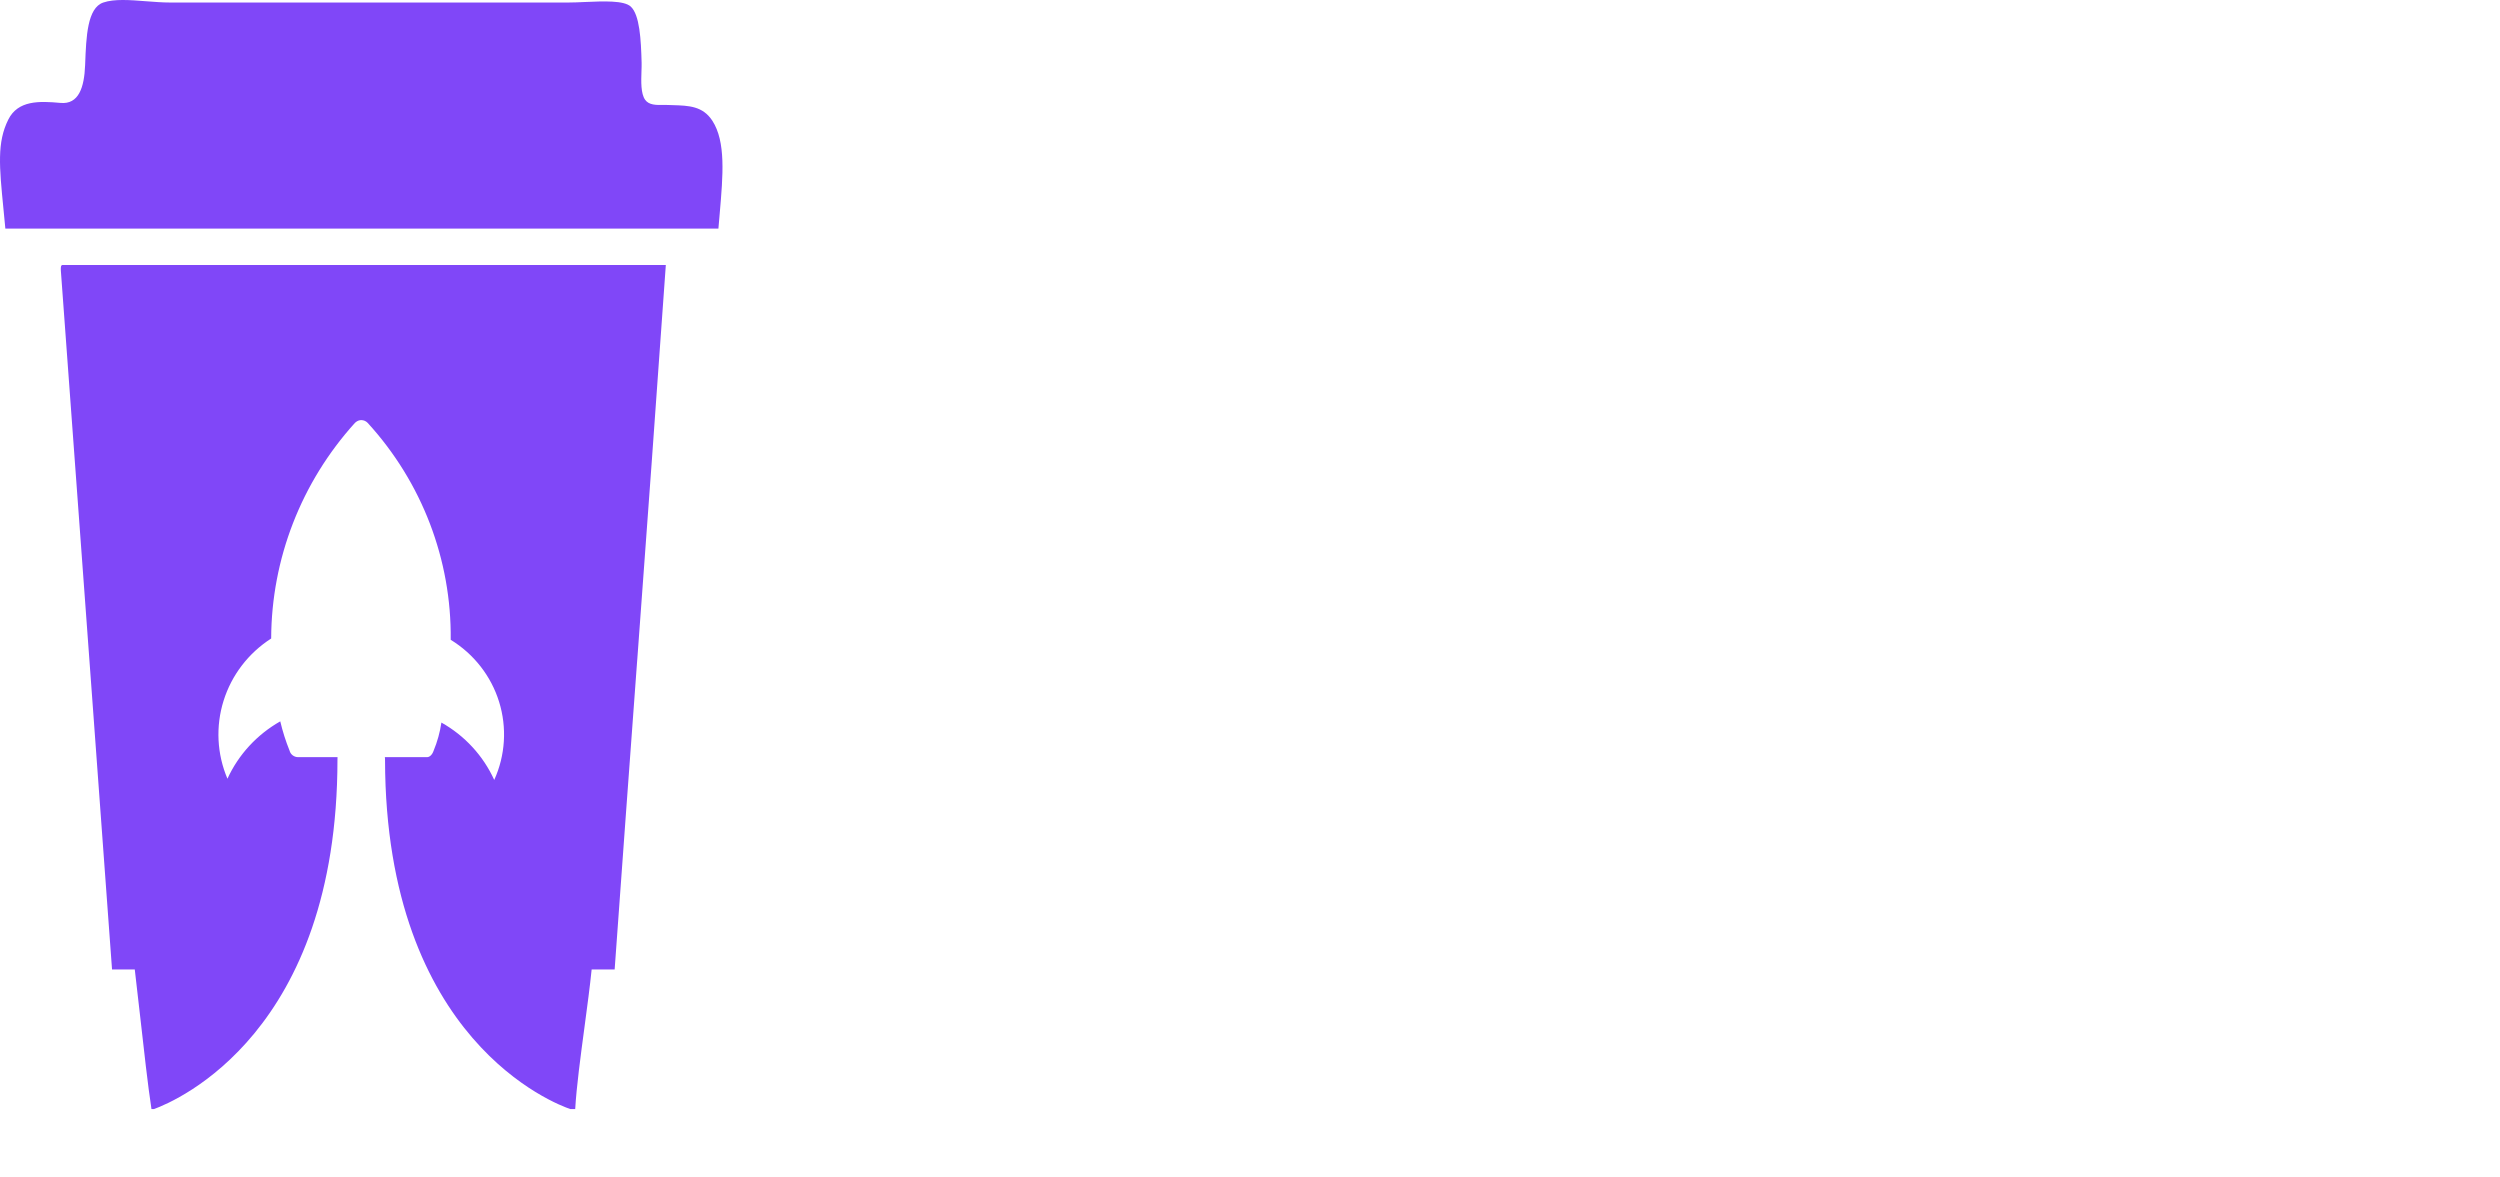
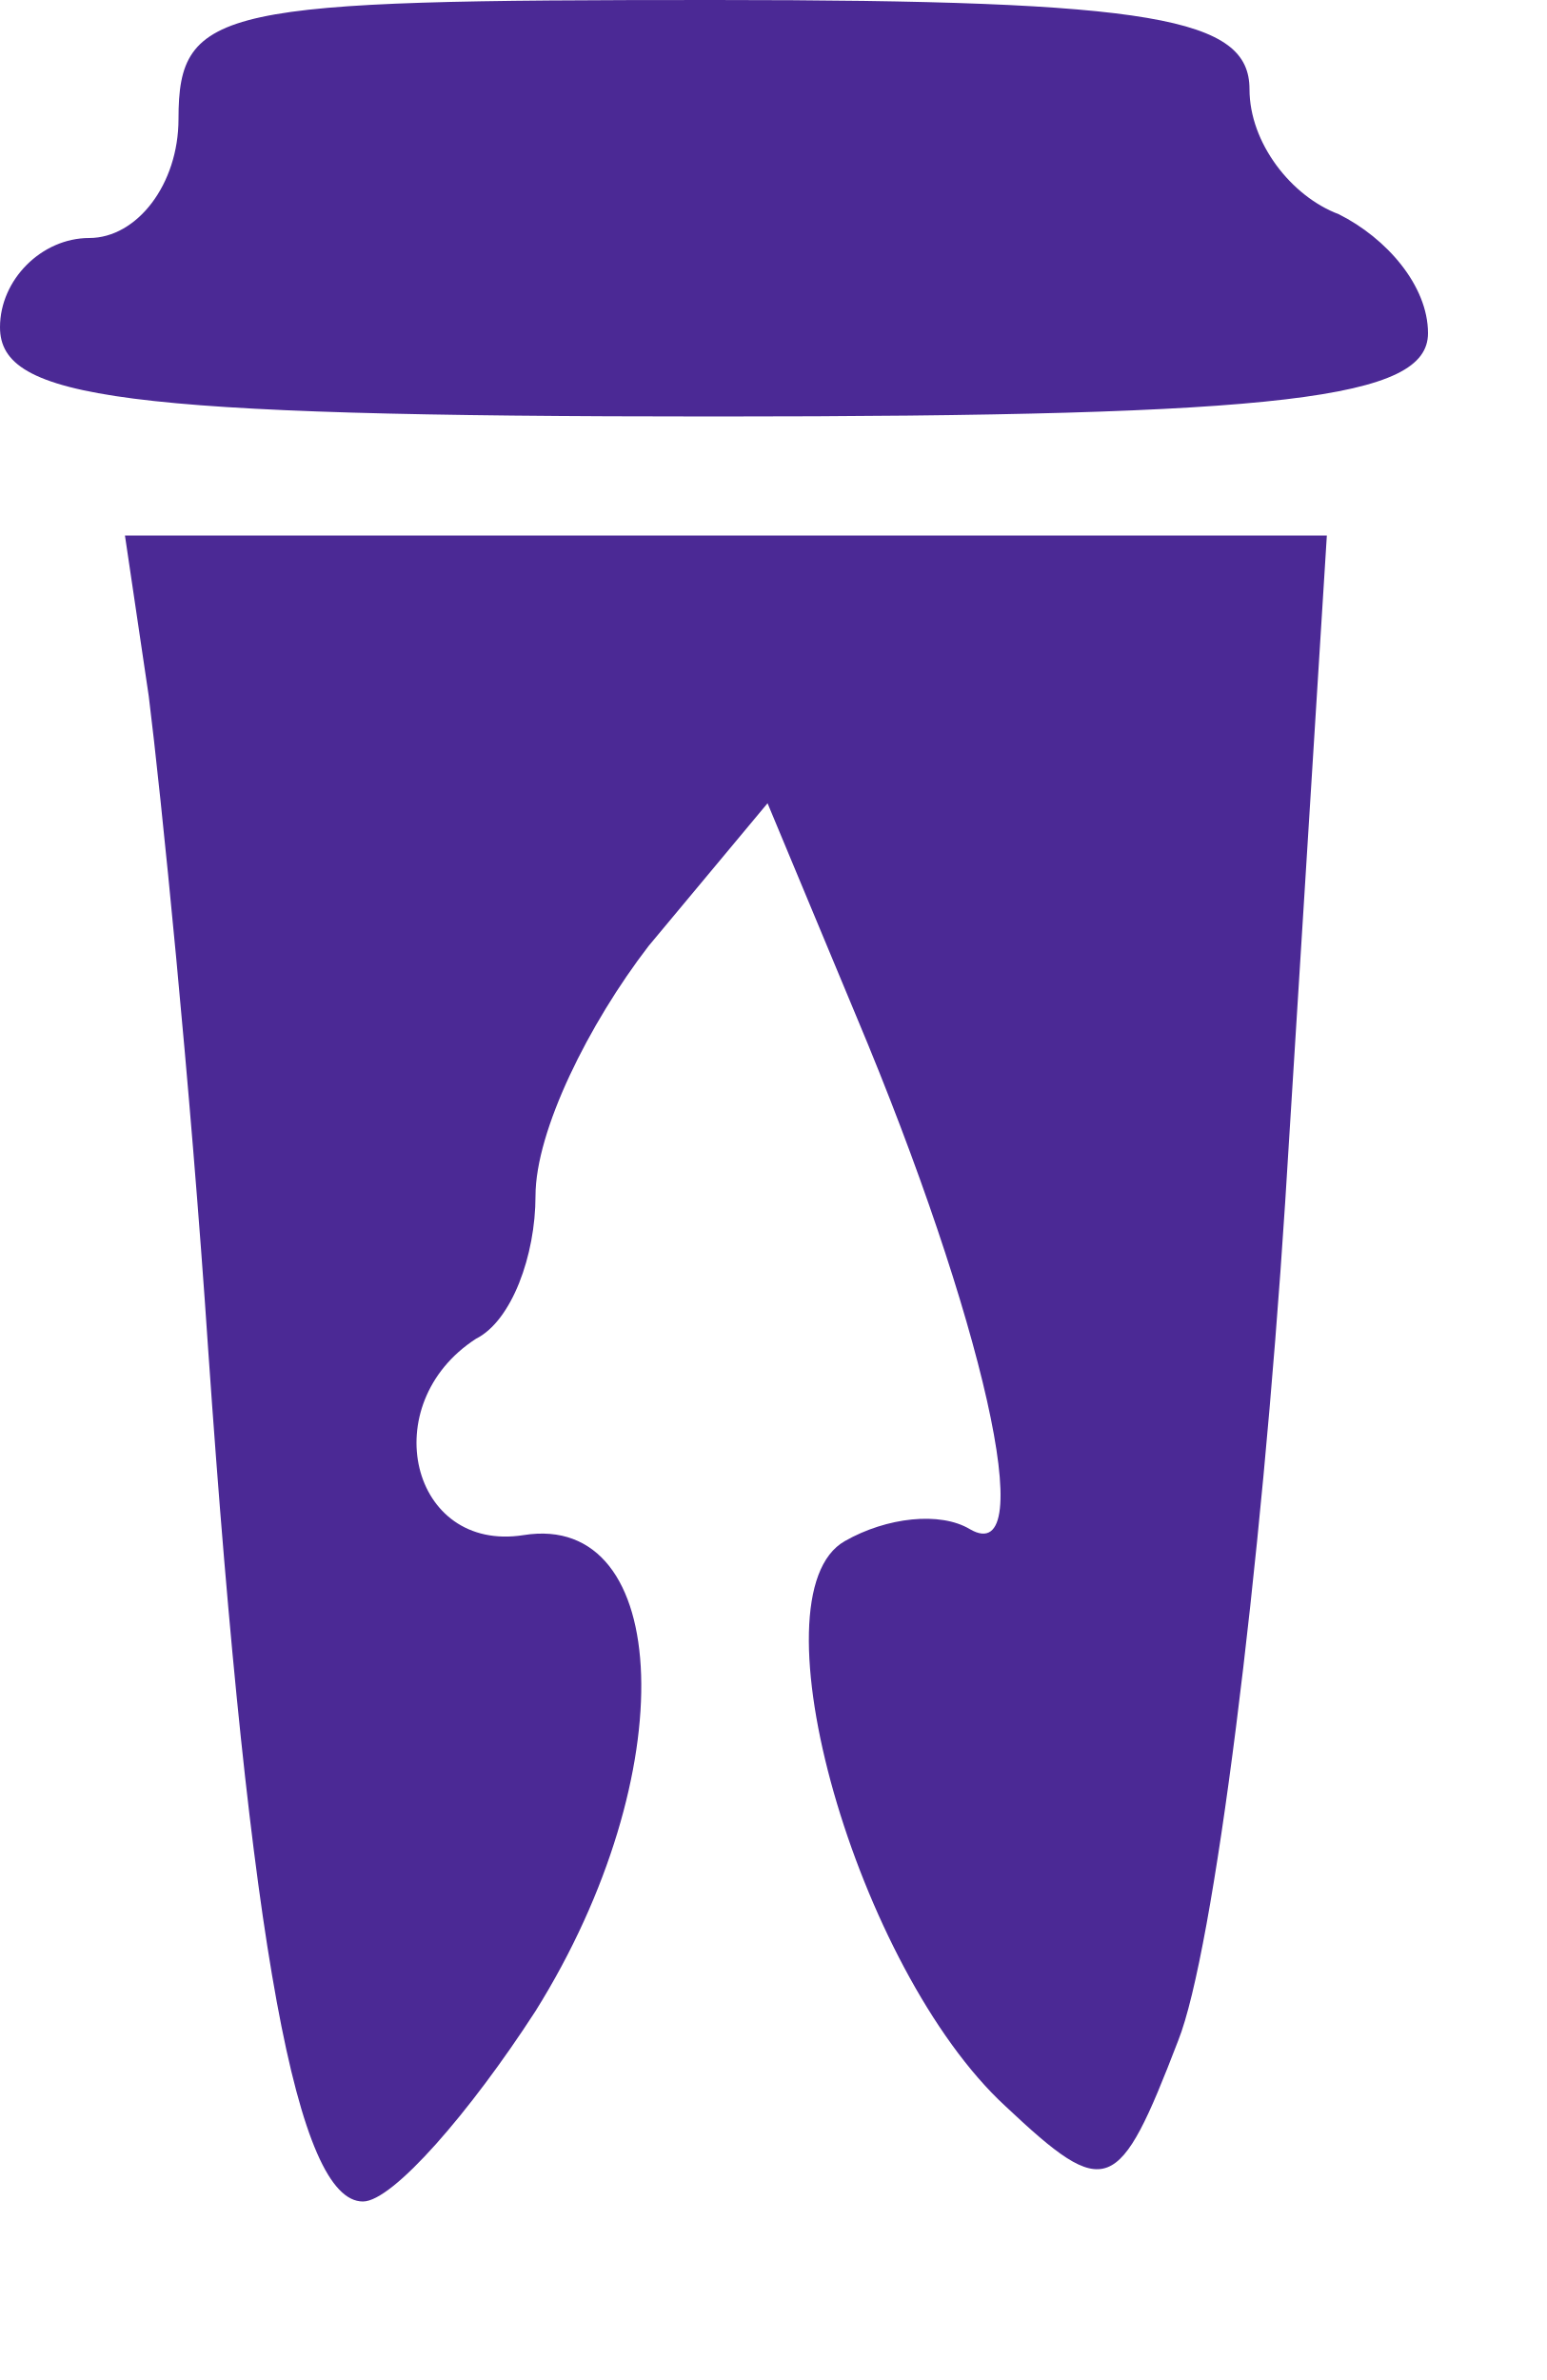
- <svg xmlns="http://www.w3.org/2000/svg" width="85" height="40" viewBox="0 0 85 40" fill="none">
-   <g id="Logo">
-     <path d="M24.218 4.102C23.893 3.606 23.419 3.591 22.88 3.575C22.818 3.573 22.756 3.572 22.694 3.569C22.646 3.567 22.593 3.568 22.538 3.568C22.319 3.572 22.063 3.576 21.934 3.392C21.784 3.179 21.799 2.767 21.81 2.426C21.814 2.319 21.817 2.218 21.815 2.134C21.794 1.343 21.75 0.504 21.445 0.223C21.215 0.012 20.527 0.041 19.892 0.068C19.686 0.077 19.486 0.086 19.309 0.086H5.796C5.524 0.086 5.239 0.063 4.958 0.042C4.412 -0.001 3.885 -0.042 3.511 0.086C2.968 0.271 2.931 1.247 2.896 2.165L2.894 2.215C2.865 2.973 2.677 3.558 2.055 3.499C1.33 3.432 0.609 3.41 0.282 4.066C-0.105 4.842 -0.025 5.654 0.118 7.108C0.138 7.316 0.16 7.537 0.182 7.772H24.426C24.44 7.6 24.455 7.43 24.47 7.263C24.583 5.954 24.682 4.814 24.218 4.102Z" fill="#8047F8" />
-     <path fill-rule="evenodd" clip-rule="evenodd" d="M2.07 9.215C2.449 14.339 2.823 19.47 3.198 24.601L3.198 24.604C3.401 27.39 3.605 30.176 3.809 32.961H4.582C4.635 33.397 4.695 33.935 4.759 34.502C4.888 35.654 5.03 36.926 5.15 37.708H5.236C6.024 37.42 11.471 35.092 11.474 25.822C11.473 25.795 11.473 25.769 11.476 25.743H10.13C10.065 25.742 10.002 25.72 9.951 25.681C9.899 25.641 9.862 25.586 9.846 25.524C9.715 25.2 9.609 24.866 9.529 24.526C8.738 24.974 8.109 25.656 7.733 26.477C7.376 25.637 7.329 24.698 7.601 23.827C7.873 22.955 8.446 22.206 9.22 21.709C9.229 19.004 10.242 16.397 12.066 14.38L12.095 14.355C12.148 14.309 12.216 14.284 12.286 14.283C12.327 14.284 12.367 14.293 12.404 14.309C12.441 14.326 12.475 14.35 12.503 14.38C14.348 16.4 15.355 19.032 15.324 21.753C16.112 22.236 16.697 22.985 16.969 23.861C17.241 24.737 17.183 25.681 16.804 26.518C16.43 25.696 15.801 25.012 15.008 24.567C14.959 24.897 14.87 25.219 14.742 25.527C14.698 25.658 14.609 25.743 14.521 25.743H13.085C13.088 25.758 13.089 25.774 13.09 25.79L13.091 25.794V25.801C13.091 25.815 13.091 25.829 13.091 25.842C13.11 35.378 18.902 37.543 19.39 37.708H19.557C19.6 36.957 19.739 35.921 19.874 34.91C19.967 34.214 20.059 33.53 20.116 32.961H20.898C21.149 29.453 21.407 25.955 21.664 22.456L21.664 22.454L21.665 22.453C21.994 17.979 22.323 13.504 22.638 9.009H2.12C2.061 9.02 2.065 9.117 2.07 9.215ZM12.286 14.283L12.284 14.283H12.287L12.286 14.283Z" fill="#8047F8" />
+ <svg xmlns="http://www.w3.org/2000/svg" version="1.0" width="26pt" height="40pt" viewBox="0 0 26 40" preserveAspectRatio="xMidYMid meet">
+   <g transform="translate(0,40) scale(0.1,-0.1)" fill="#4B2995" stroke="none">
+     <path d="M30 380 c0 -11 -7 -20 -15 -20 -8 0 -15 -7 -15 -15 0 -12 20 -15 120 -15 96 0 120 3 120 14 0 8 -7 16 -15 20 -8 3 -15 12 -15 21 0 12 -16 15 -90 15 -83 0 -90 -1 -90 -20z" />
+     <path d="M25 283 c2 -16 7 -65 10 -110 7 -101 15 -143 26 -143 5 0 18 15 29 32 25 40 23 84 -2 80 -19 -3 -25 22 -8 33 6 3 10 14 10 24 0 11 9 29 19 42 l20 24 15 -36 c21 -50 31 -93 19 -86 -5 3 -14 2 -21 -2 -16 -9 2 -72 27 -95 17 -16 19 -15 29 11 6 15 14 79 18 141 l7 112 -101 0 -101 0 4 -27z" />
  </g>
</svg>
